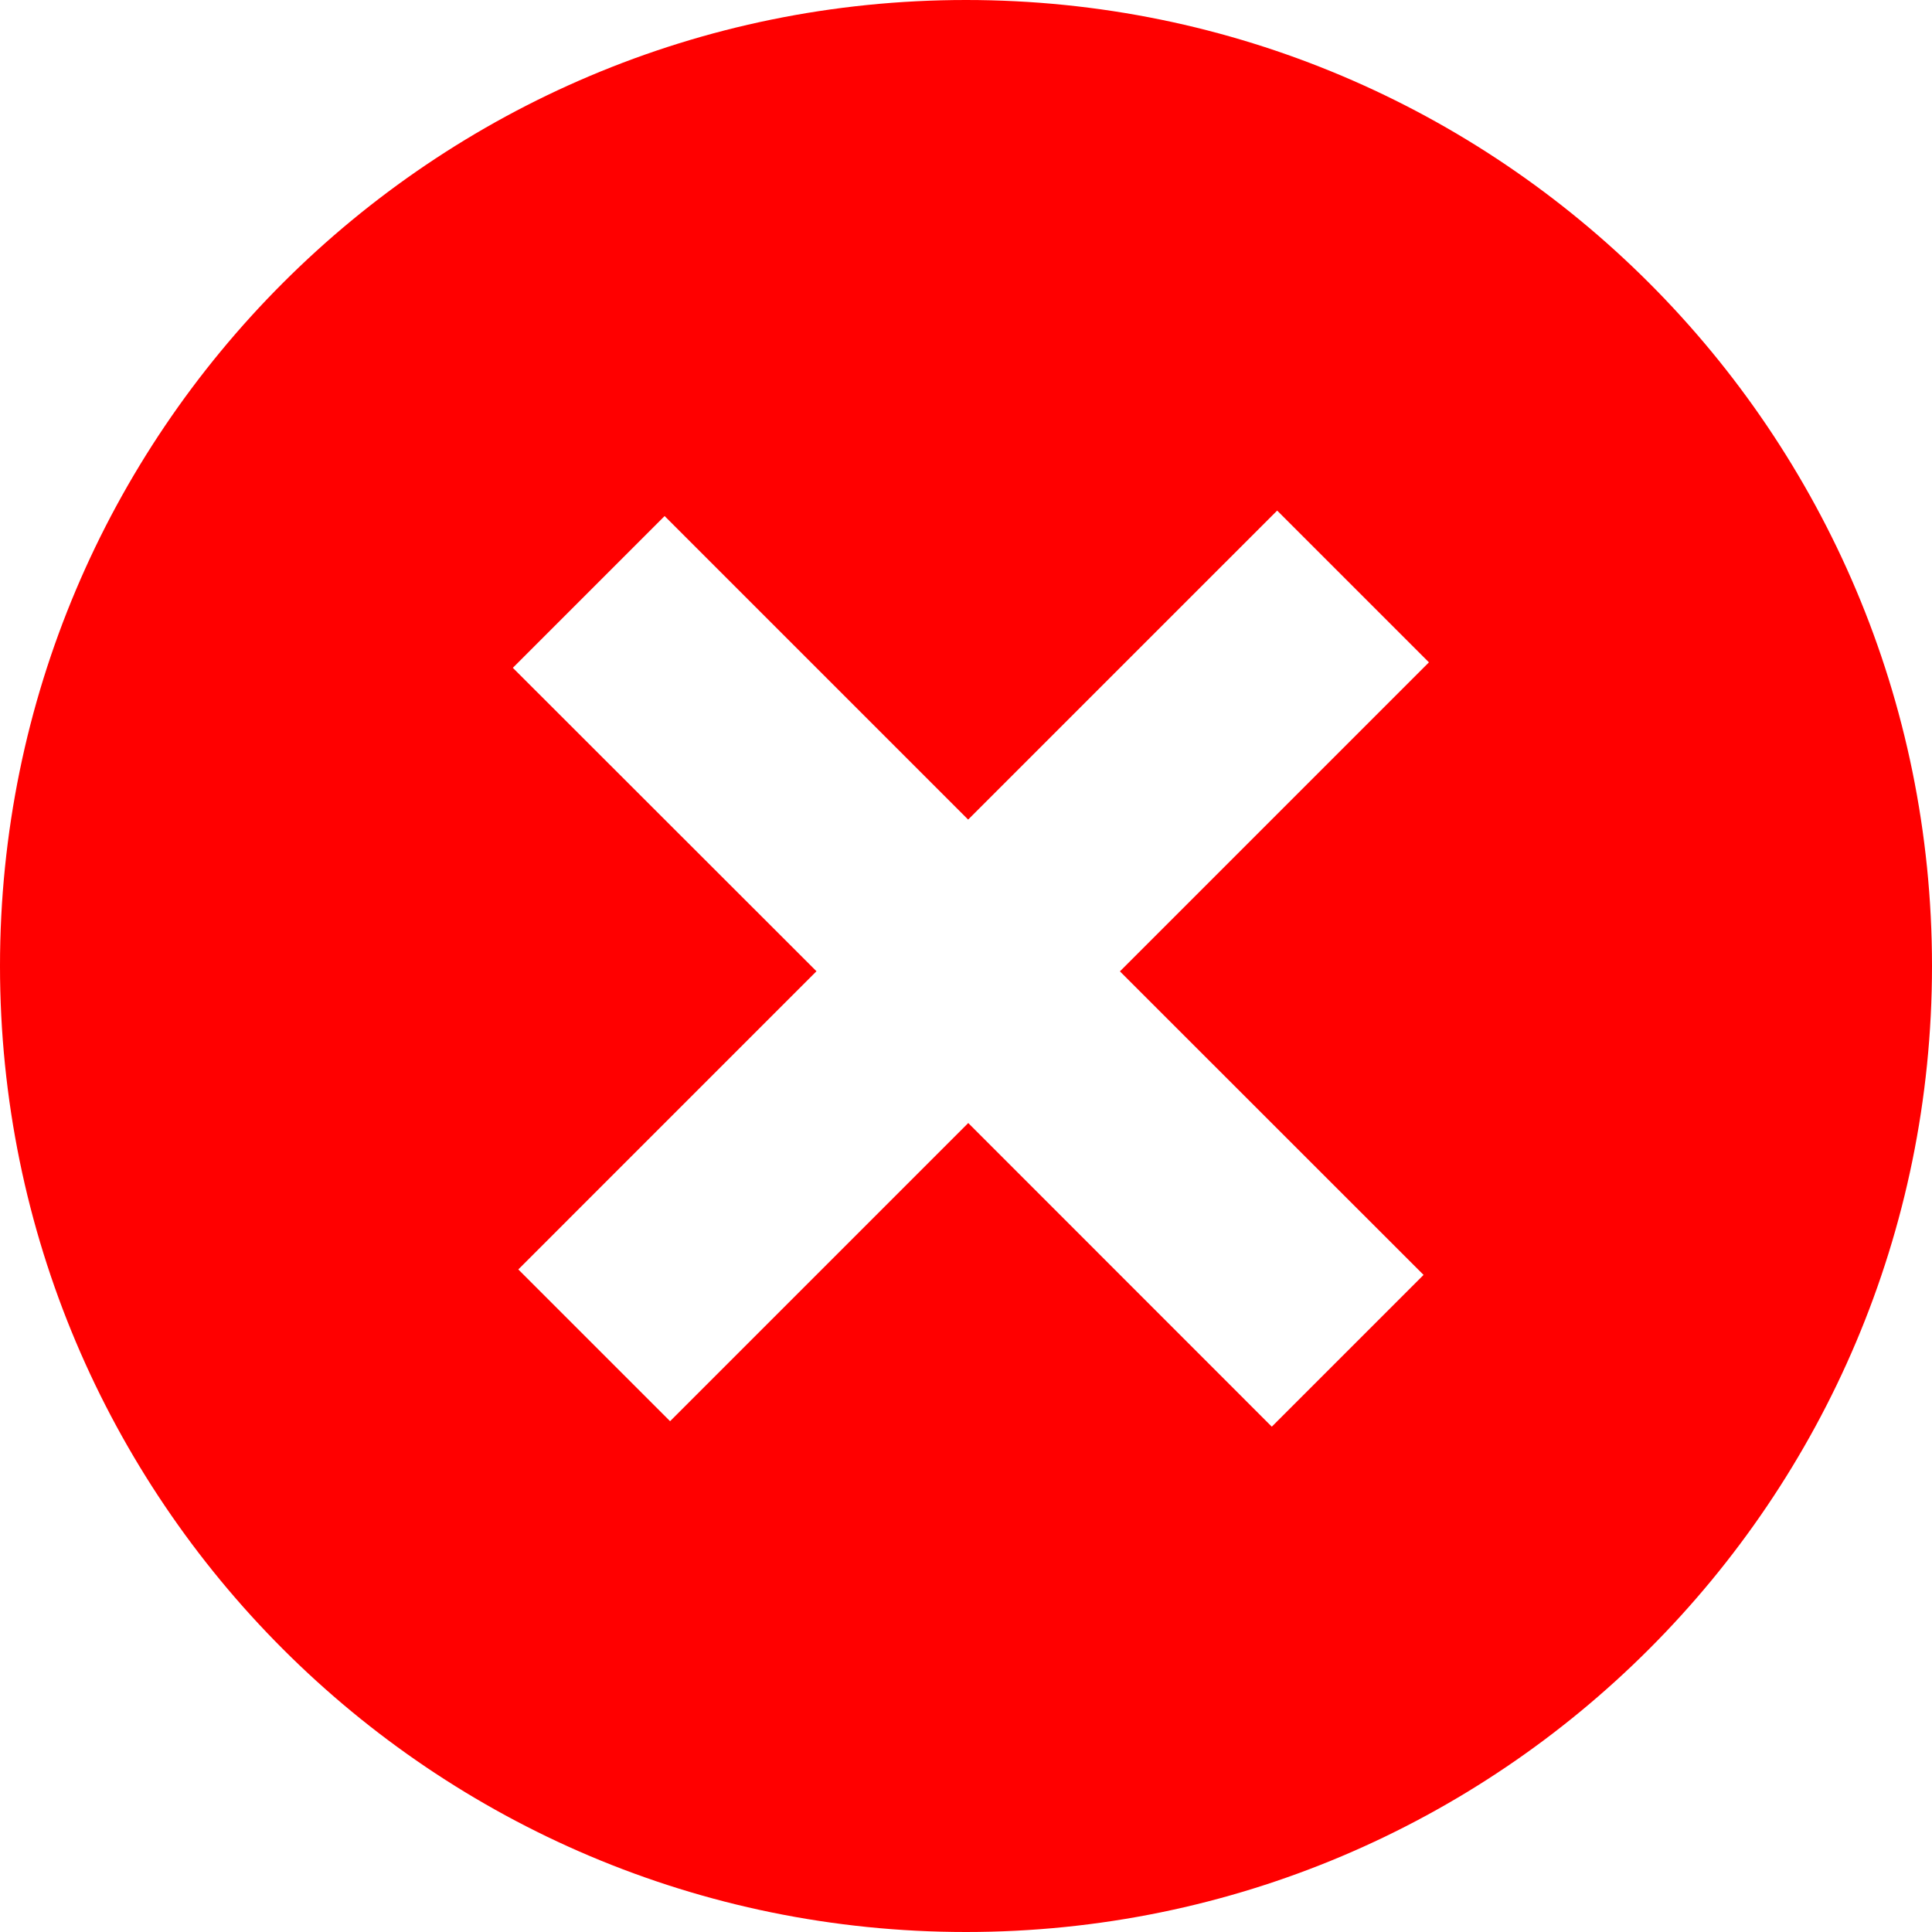
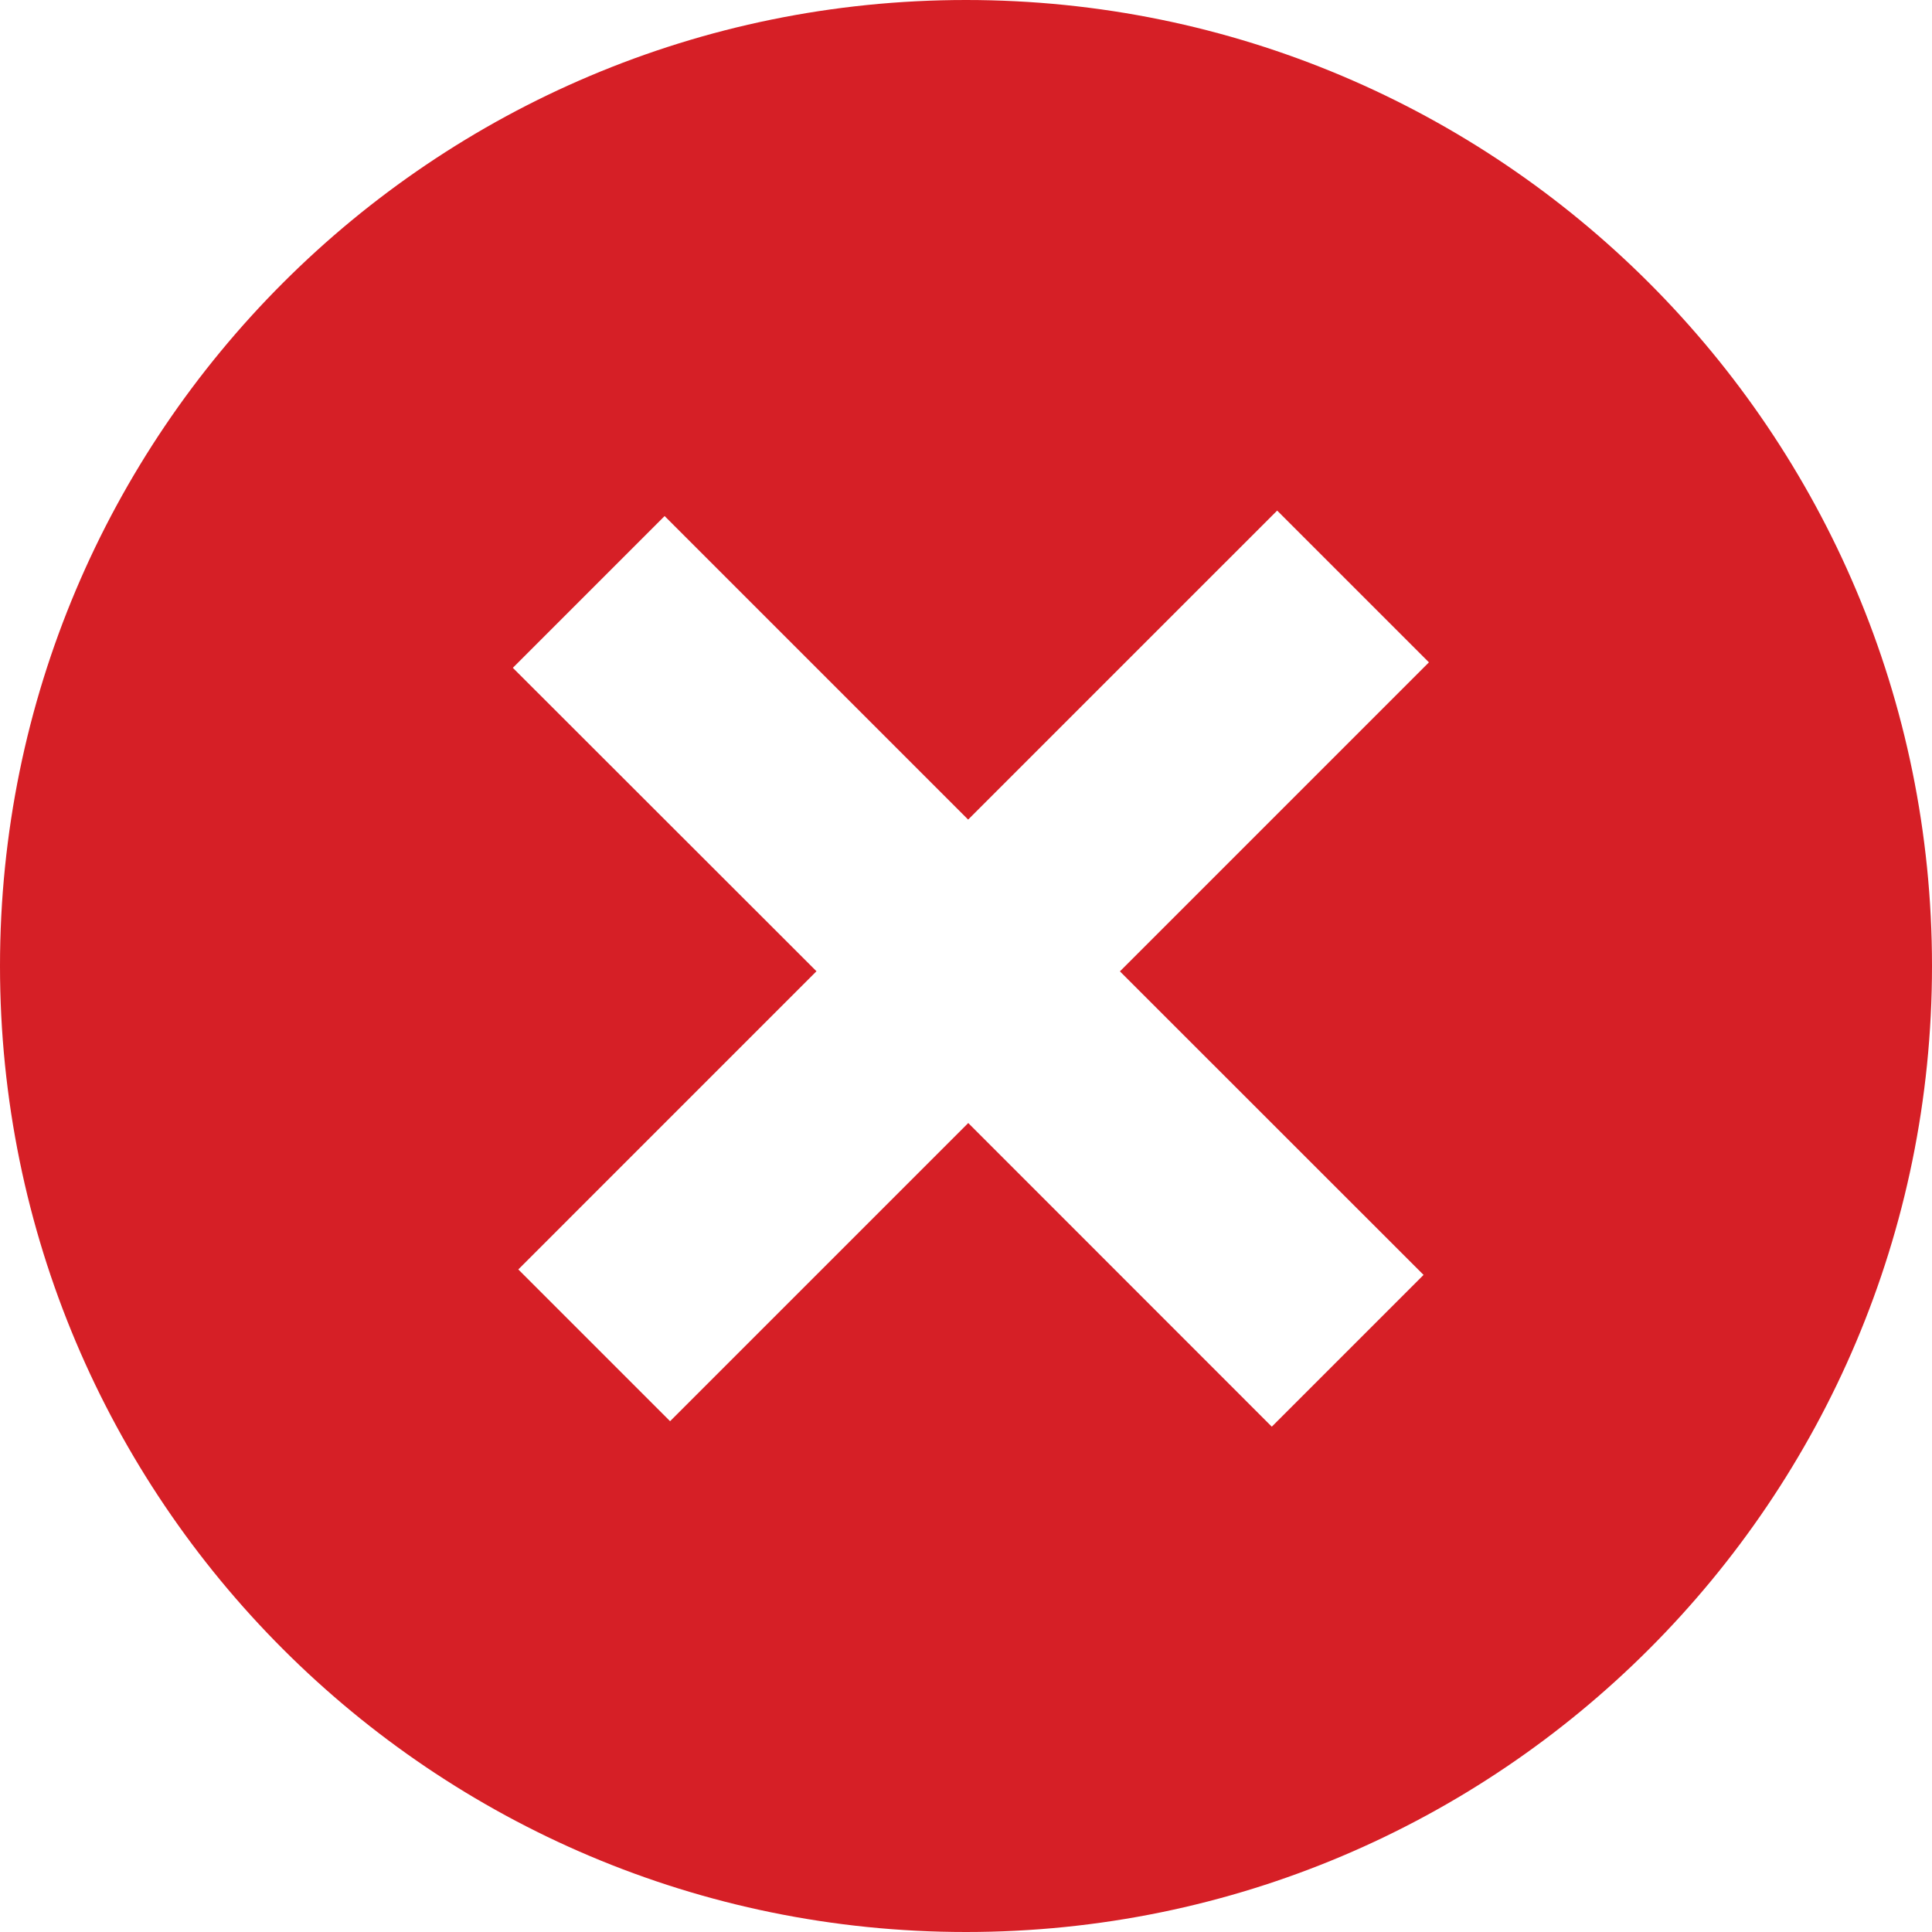
- <svg xmlns="http://www.w3.org/2000/svg" focusable="false" fill="red" height="18" viewBox="0 0 18 18" width="18">
-   <path clip-rule="evenodd" d="m9 18c4.971 0 9-4.029 9-9 0-4.971-4.029-9-9-9-4.971 0-9 4.029-9 9 0 4.971 4.029 9 9 9zm-4.222-11.778 1.414-1.414 2.828 2.828 2.879-2.879 1.414 1.414-2.879 2.879 2.829 2.828-1.414 1.414-2.828-2.829-2.778 2.778-1.414-1.414 2.778-2.778z" fill-rule="evenodd" />
+ <svg xmlns="http://www.w3.org/2000/svg" focusable="false" fill="#D61F26" height="18" viewBox="0 0 18 18" width="18">
+   <path clip-rule="evenodd" d="m9 18c4.971 0 9-4.029 9-9 0-4.971-4.029-9-9-9-4.971 0-9 4.029-9 9 0 4.971 4.029 9 9 9zm-4.222-11.778 1.414-1.414 2.828 2.828 2.879-2.879 1.414 1.414-2.879 2.879 2.829 2.828-1.414 1.414-2.828-2.829-2.778 2.778-1.414-1.414 2.778-2.778z" fill="#D61F26" fill-rule="evenodd" />
</svg>
